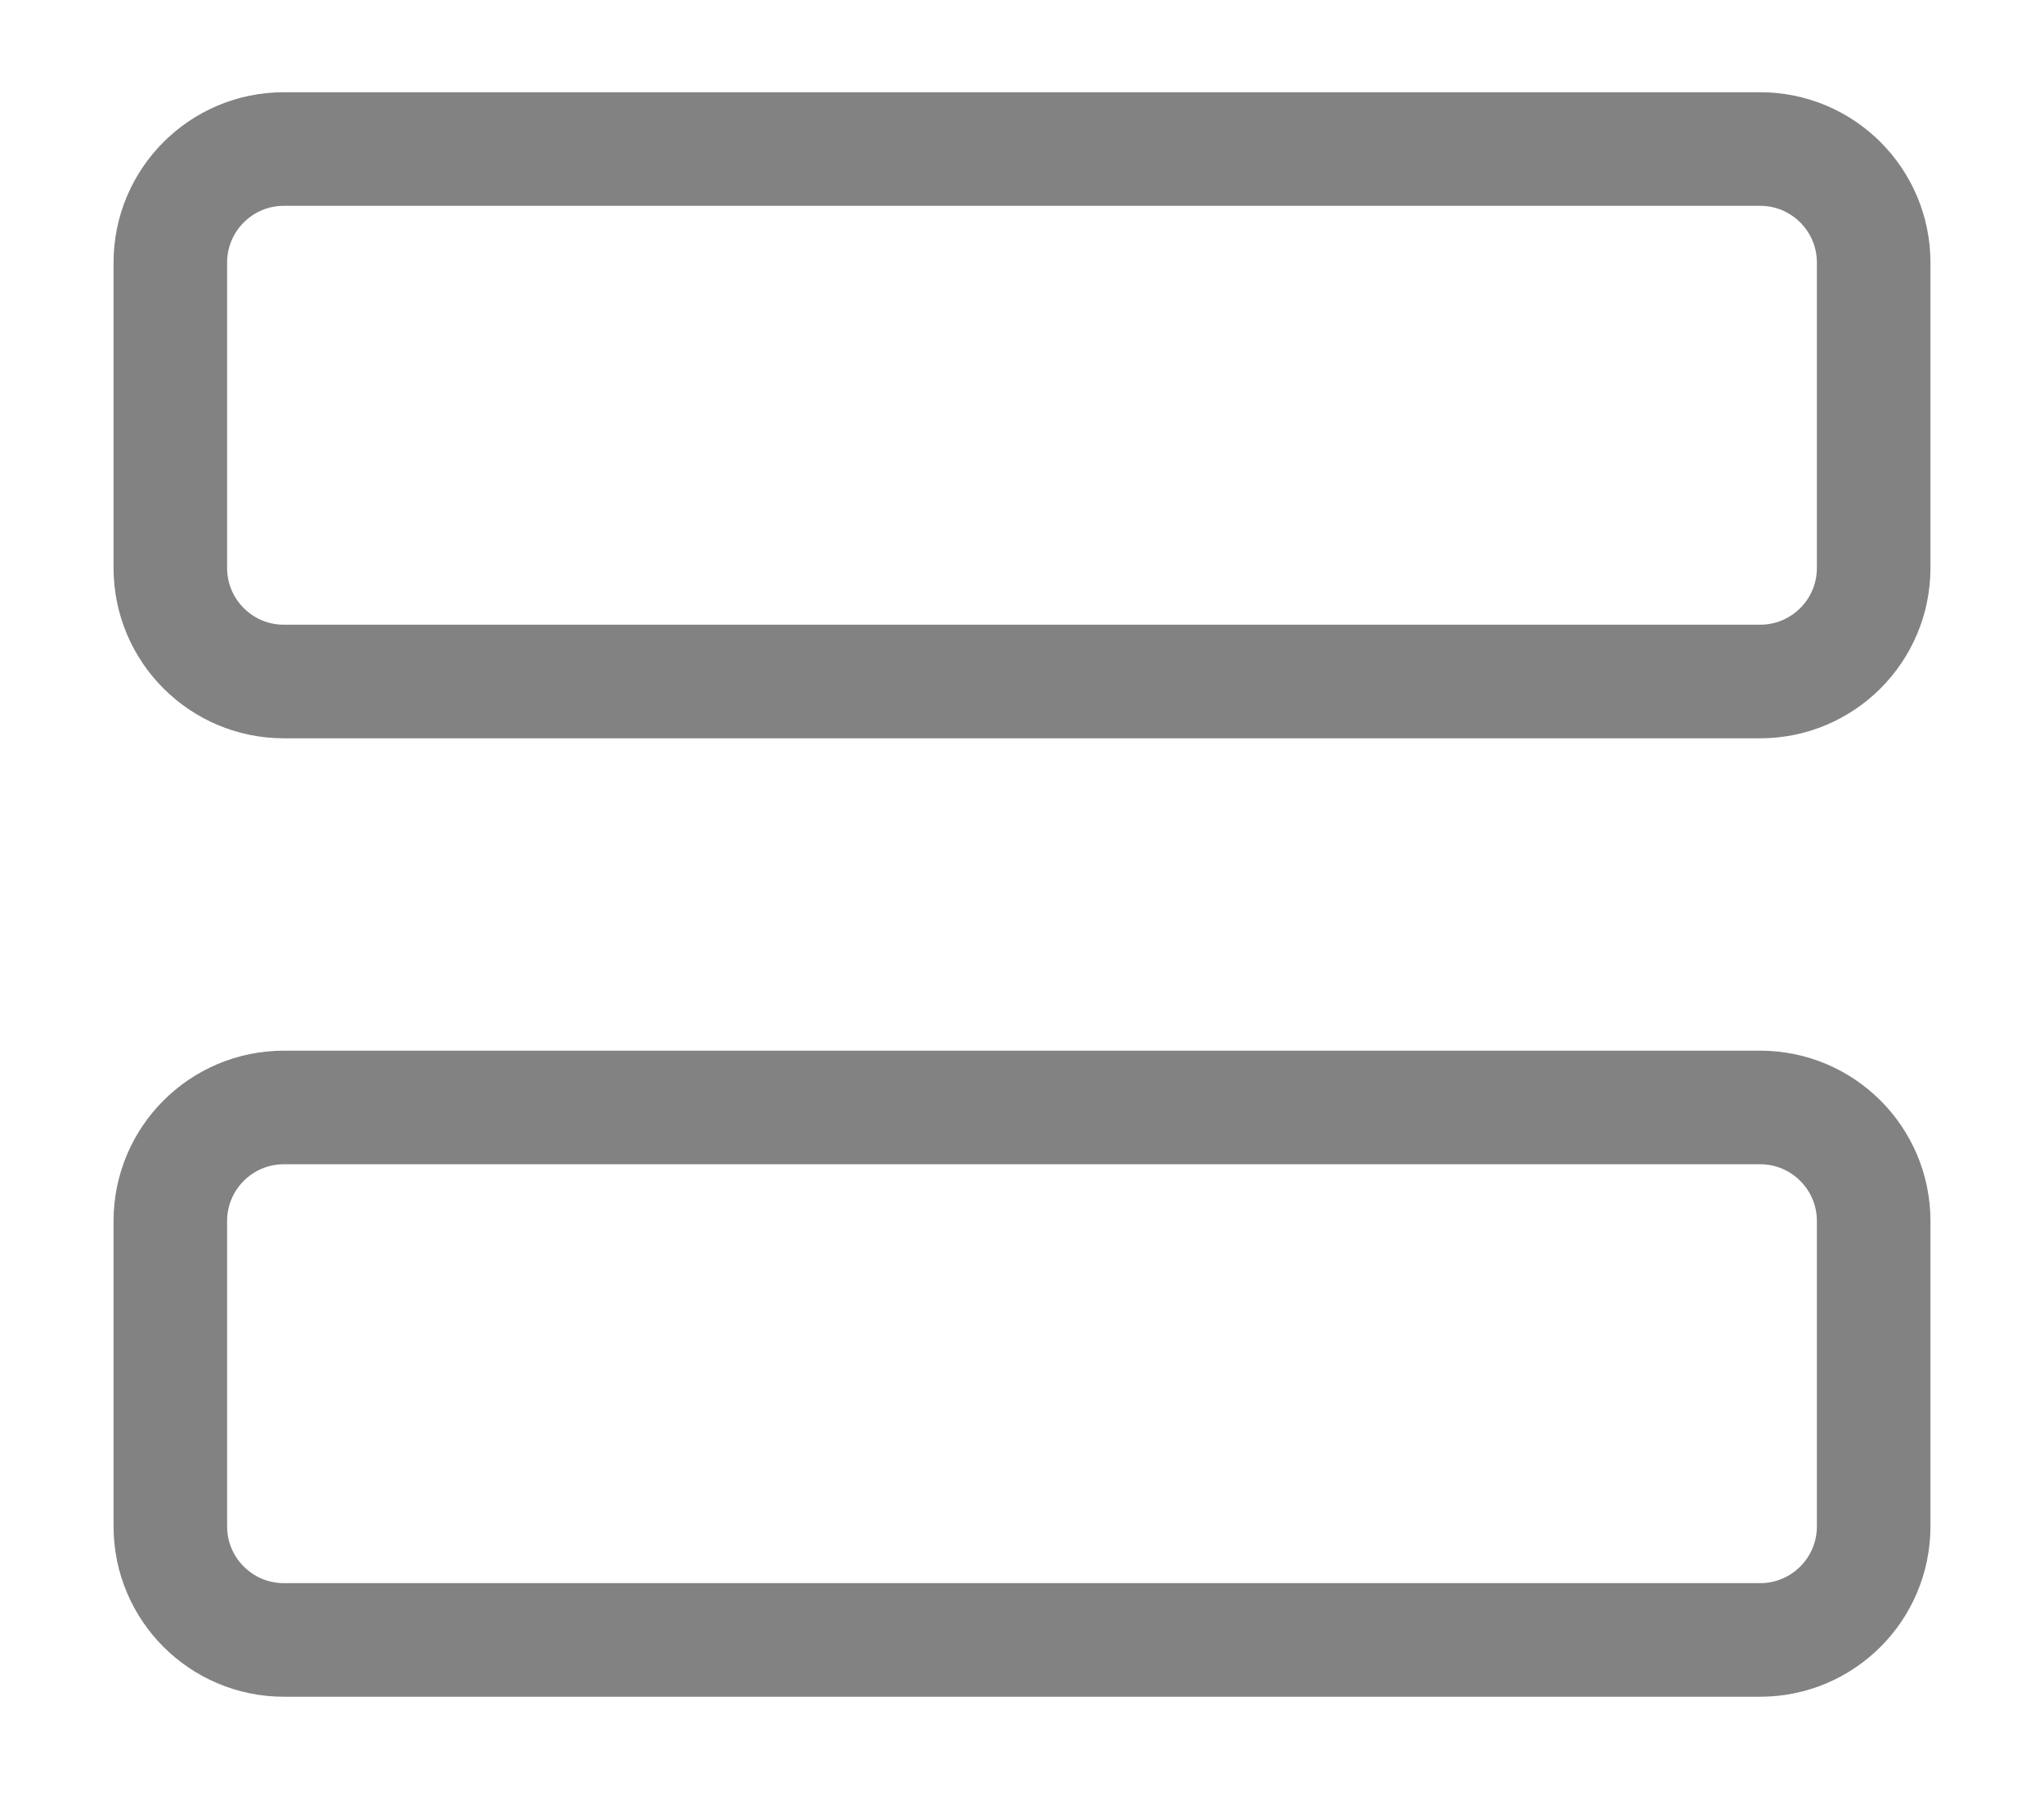
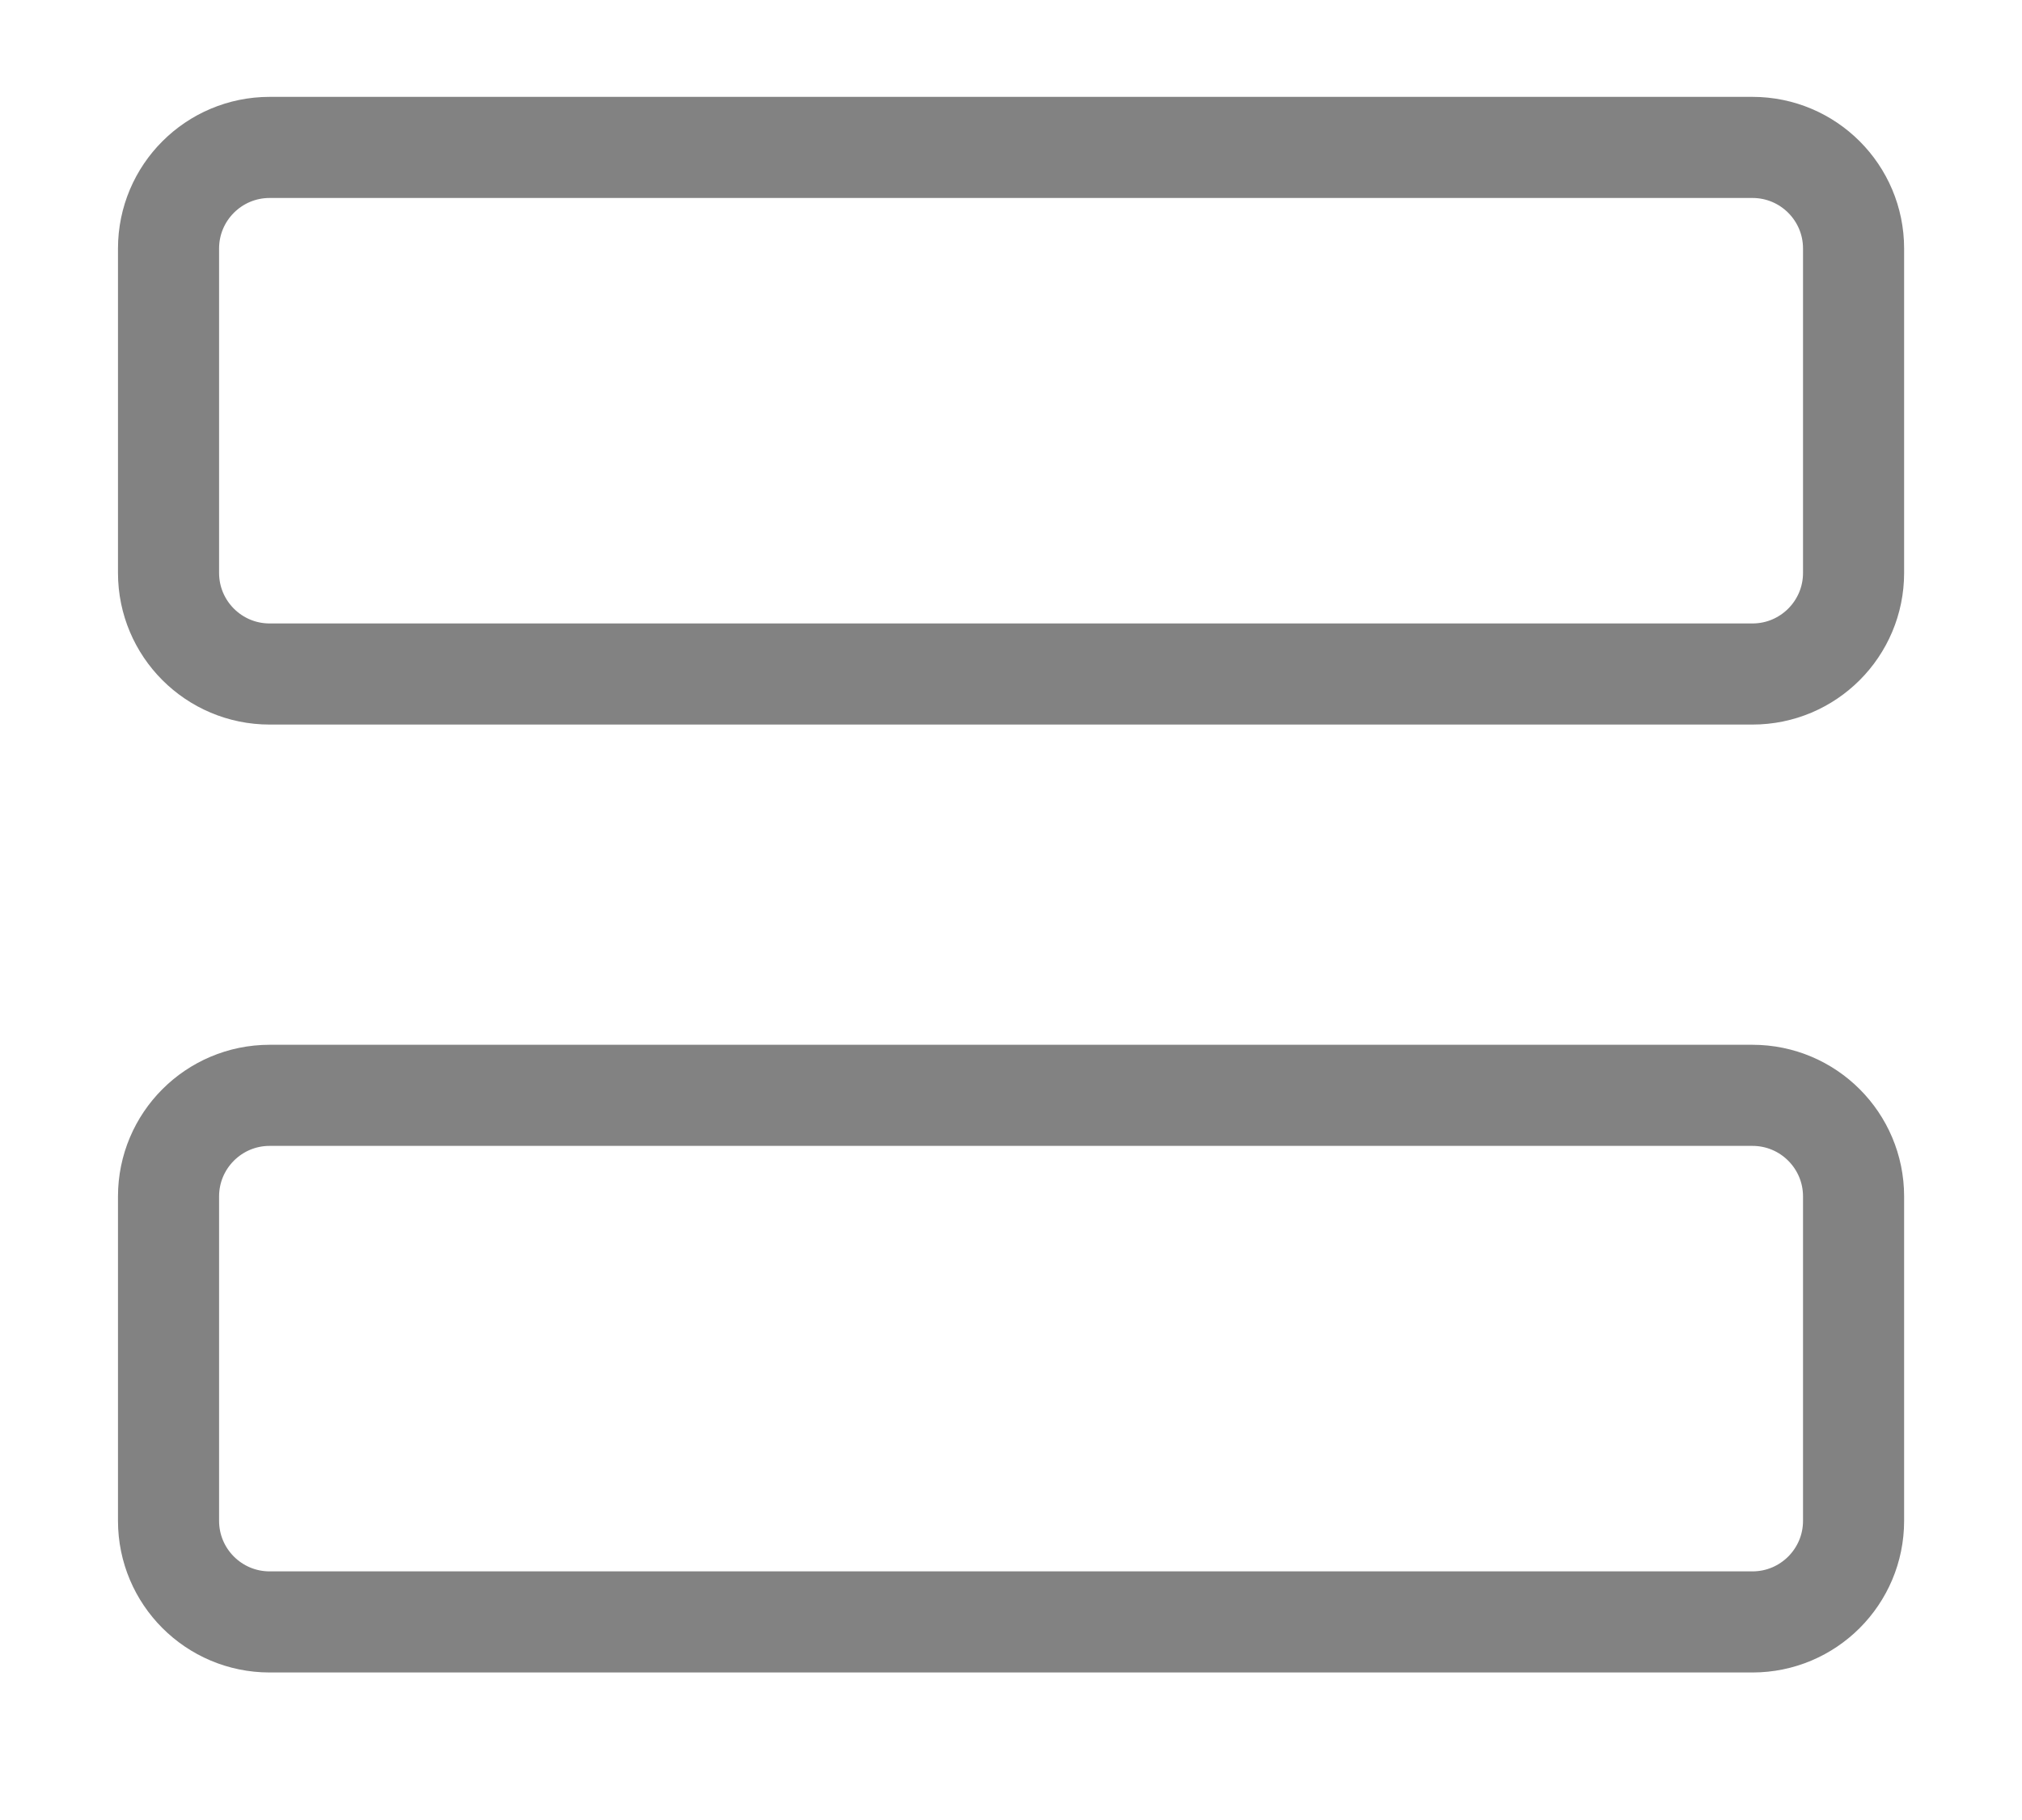
- <svg xmlns="http://www.w3.org/2000/svg" width="18" height="16" viewBox="0 0 18 16" fill="none">
-   <rect x="1.5" y="1.312" width="15" height="4.688" rx="1" stroke="#828282" stroke-linejoin="round" />
-   <rect x="1.5" y="9.75" width="15" height="4.688" rx="1" stroke="#828282" stroke-linejoin="round" />
+ <svg xmlns="http://www.w3.org/2000/svg" width="20" height="18" viewBox="0 0 20 18" fill="none">
+   <rect x="1.667" y="1.458" width="16.667" height="5.208" rx="1" stroke="#828282" stroke-linejoin="round" />
+   <rect x="1.667" y="10.833" width="16.667" height="5.208" rx="1" stroke="#828282" stroke-linejoin="round" />
</svg>
